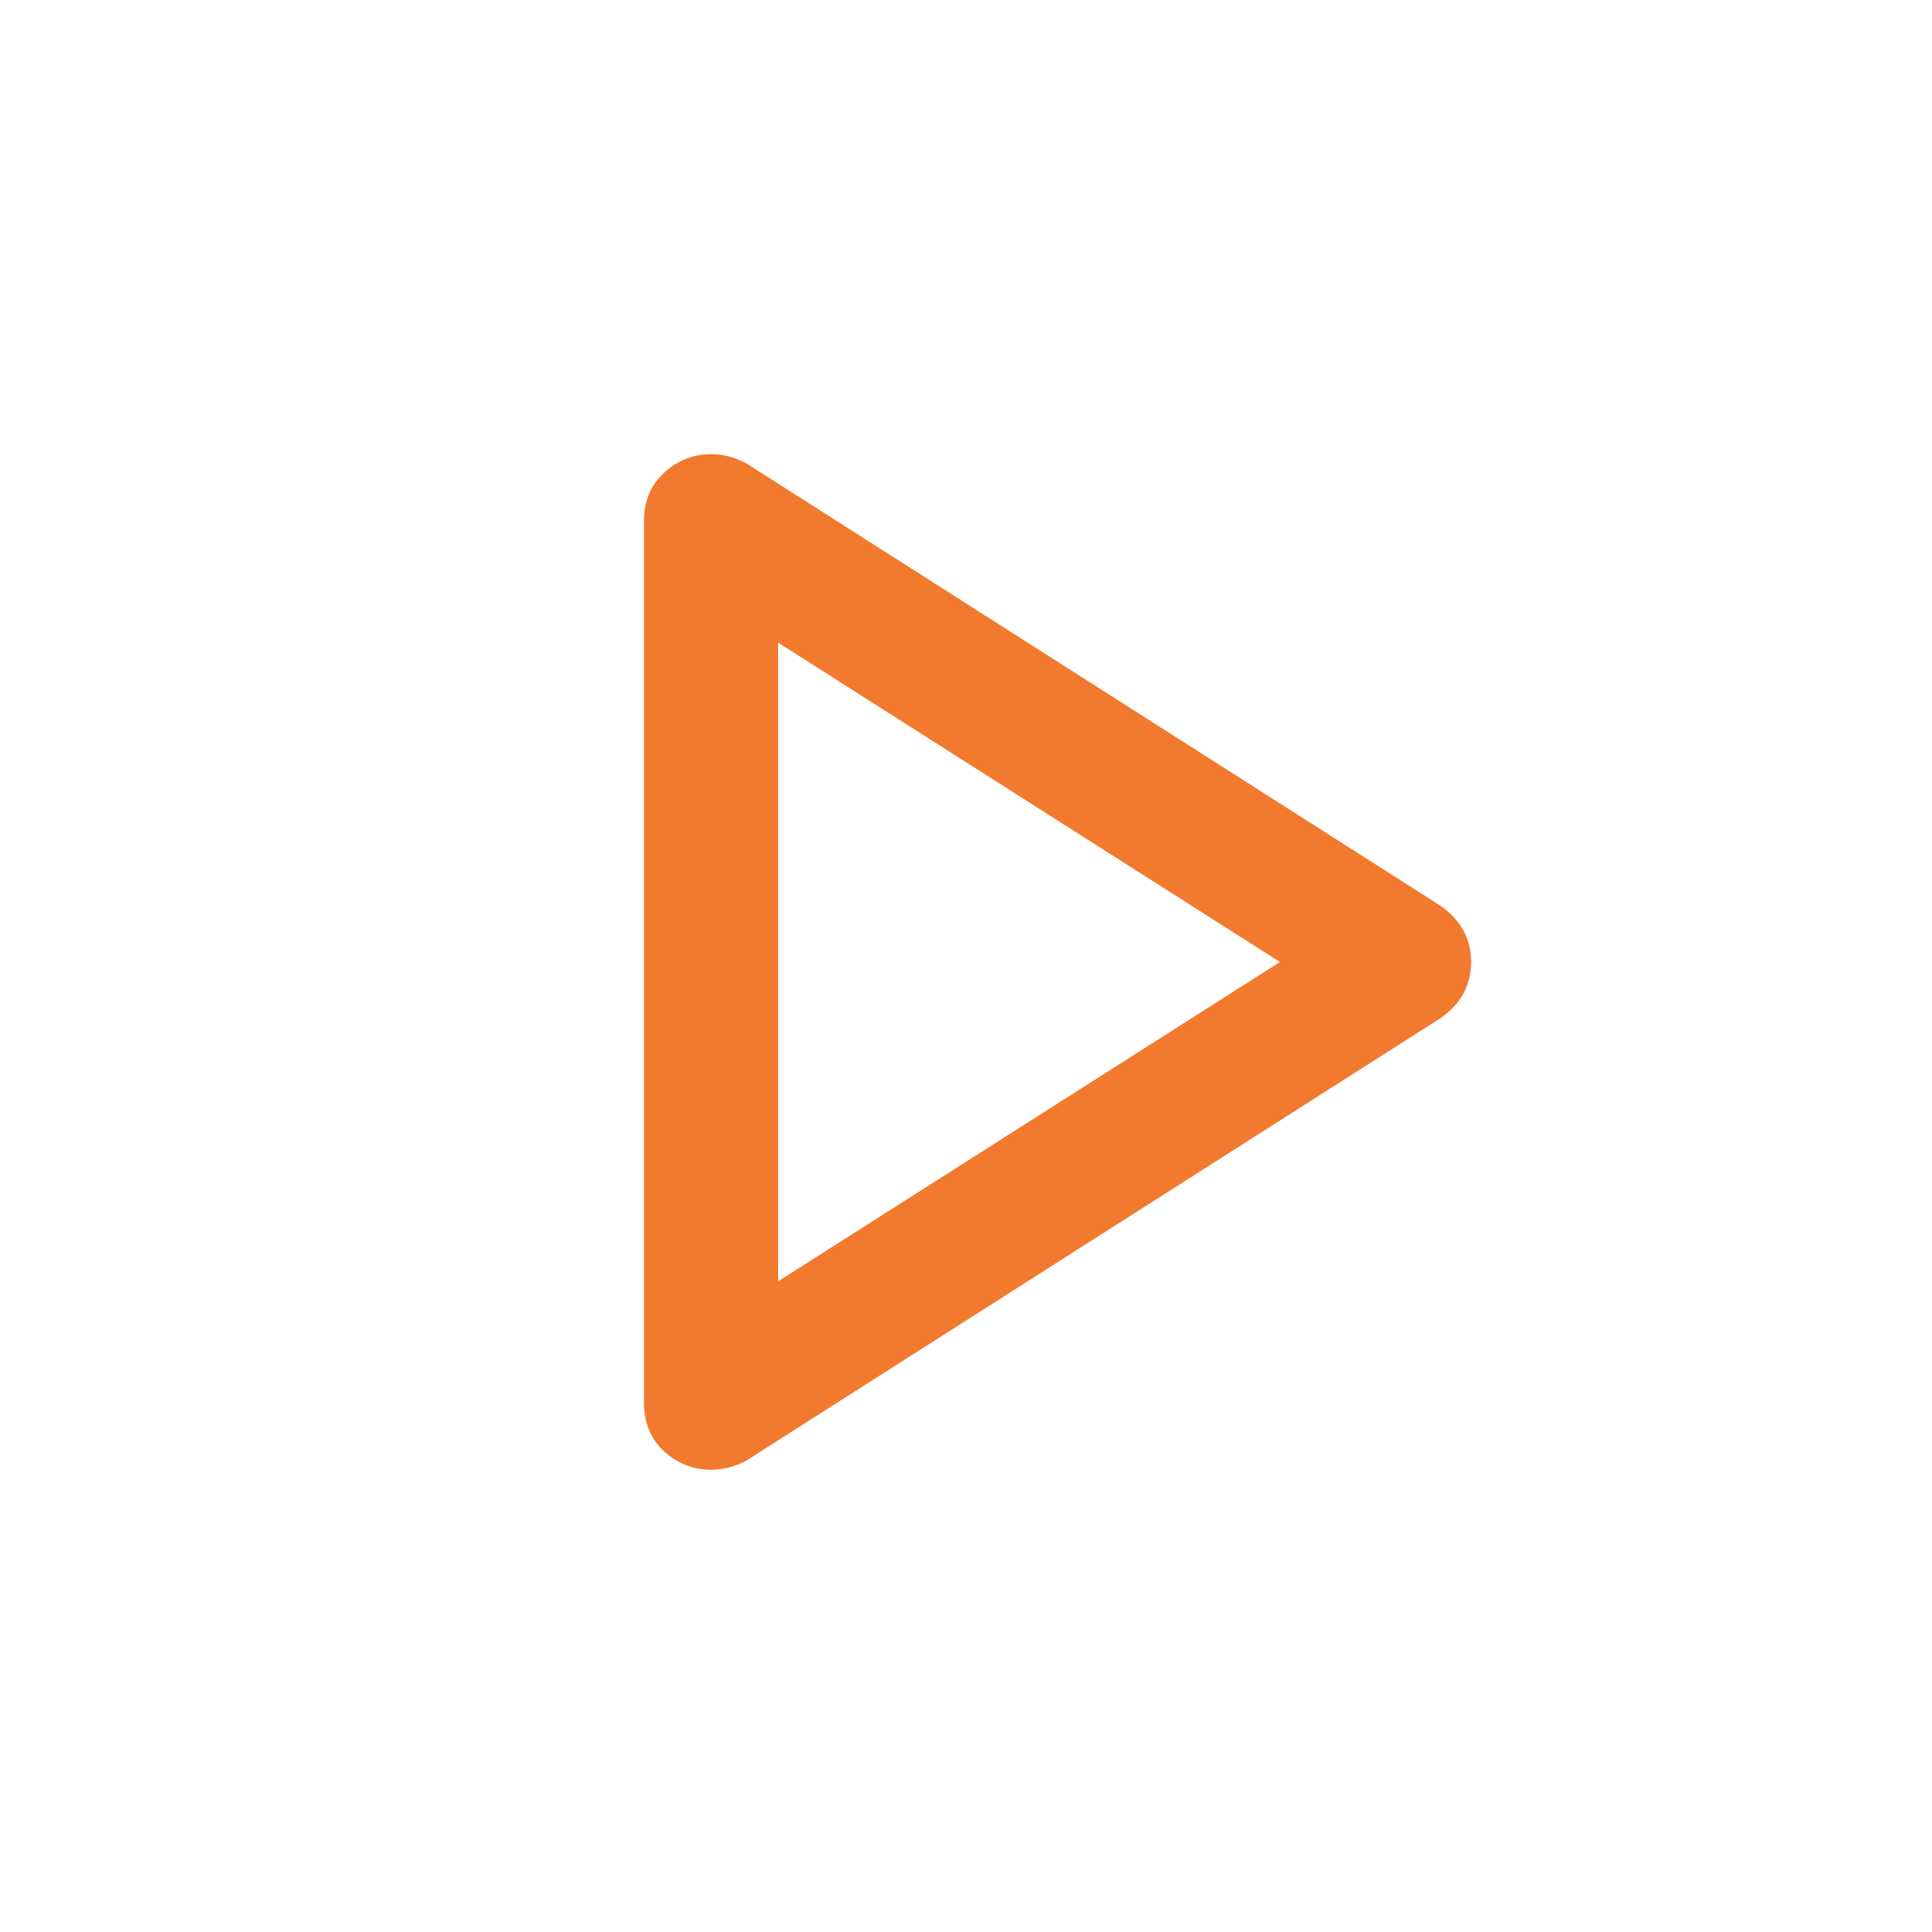
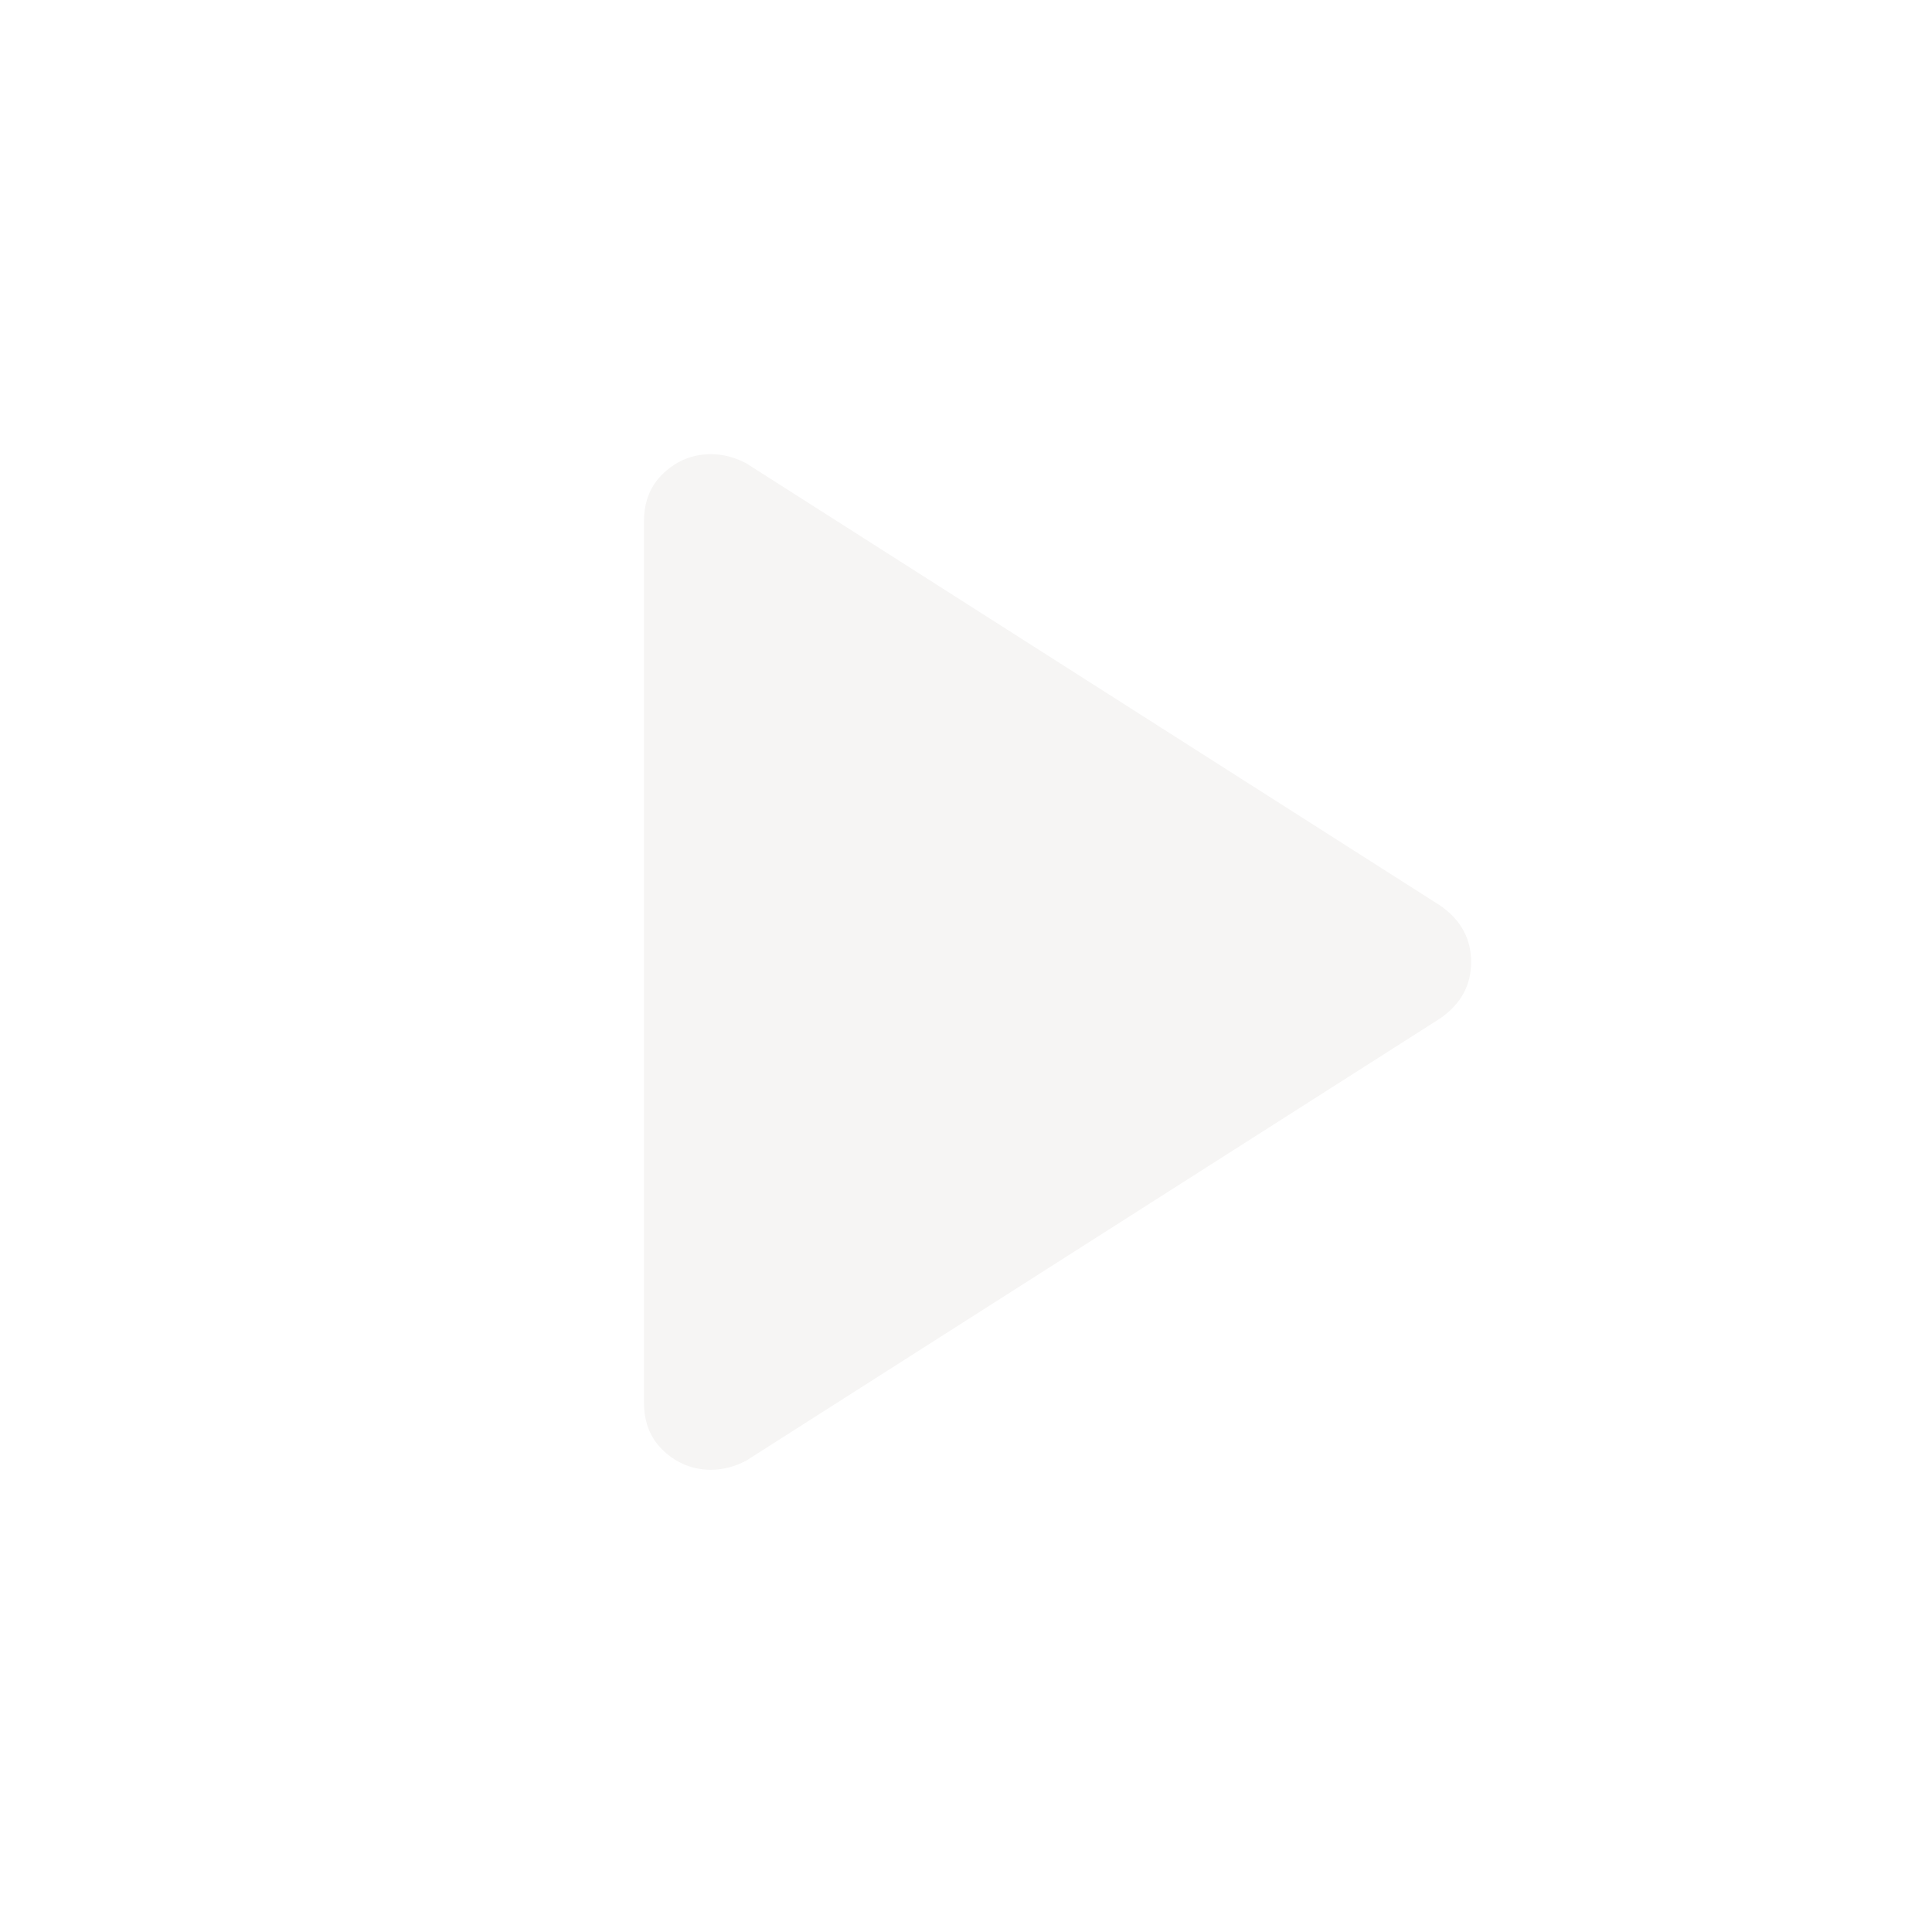
<svg xmlns="http://www.w3.org/2000/svg" width="40" height="40" viewBox="0 0 40 40" fill="none">
-   <mask id="mask0_190_592" style="mask-type:alpha" maskUnits="userSpaceOnUse" x="0" y="0" width="40" height="40">
+   <mask id="mask0_220_214" style="mask-type:alpha" maskUnits="userSpaceOnUse" x="0" y="0" width="40" height="40">
    <rect width="40" height="40" fill="#D9D9D9" />
  </mask>
-   <g mask="url(#mask0_190_592)">
-     <path d="M13.333 29.042V10.792C13.333 10.375 13.473 10.039 13.752 9.785C14.031 9.53 14.356 9.403 14.728 9.403C14.845 9.403 14.967 9.419 15.094 9.451C15.221 9.484 15.342 9.532 15.458 9.597L29.82 18.75C30.032 18.898 30.192 19.069 30.299 19.264C30.405 19.458 30.458 19.676 30.458 19.917C30.458 20.157 30.405 20.375 30.299 20.57C30.192 20.764 30.032 20.935 29.82 21.083L15.458 30.236C15.342 30.301 15.22 30.35 15.092 30.382C14.964 30.414 14.842 30.43 14.726 30.43C14.353 30.43 14.028 30.303 13.75 30.049C13.472 29.794 13.333 29.458 13.333 29.042ZM16.111 26.528L26.5 19.917L16.111 13.306V26.528Z" fill="#F27A2F" />
+   <g mask="url(#mask0_220_214)">
+     <path d="M13.333 29.042V10.792C13.333 10.375 13.472 10.039 13.75 9.785C14.028 9.53 14.352 9.403 14.722 9.403C14.843 9.403 14.965 9.419 15.09 9.451C15.215 9.484 15.338 9.532 15.458 9.597L29.82 18.75C30.032 18.898 30.192 19.069 30.299 19.264C30.405 19.458 30.458 19.676 30.458 19.917C30.458 20.157 30.405 20.375 30.299 20.57C30.192 20.764 30.032 20.935 29.82 21.083L15.458 30.236C15.338 30.301 15.215 30.35 15.09 30.382C14.965 30.414 14.843 30.43 14.722 30.43C14.352 30.43 14.028 30.303 13.75 30.049C13.472 29.794 13.333 29.458 13.333 29.042Z" fill="#F6F5F4" />
  </g>
</svg>
